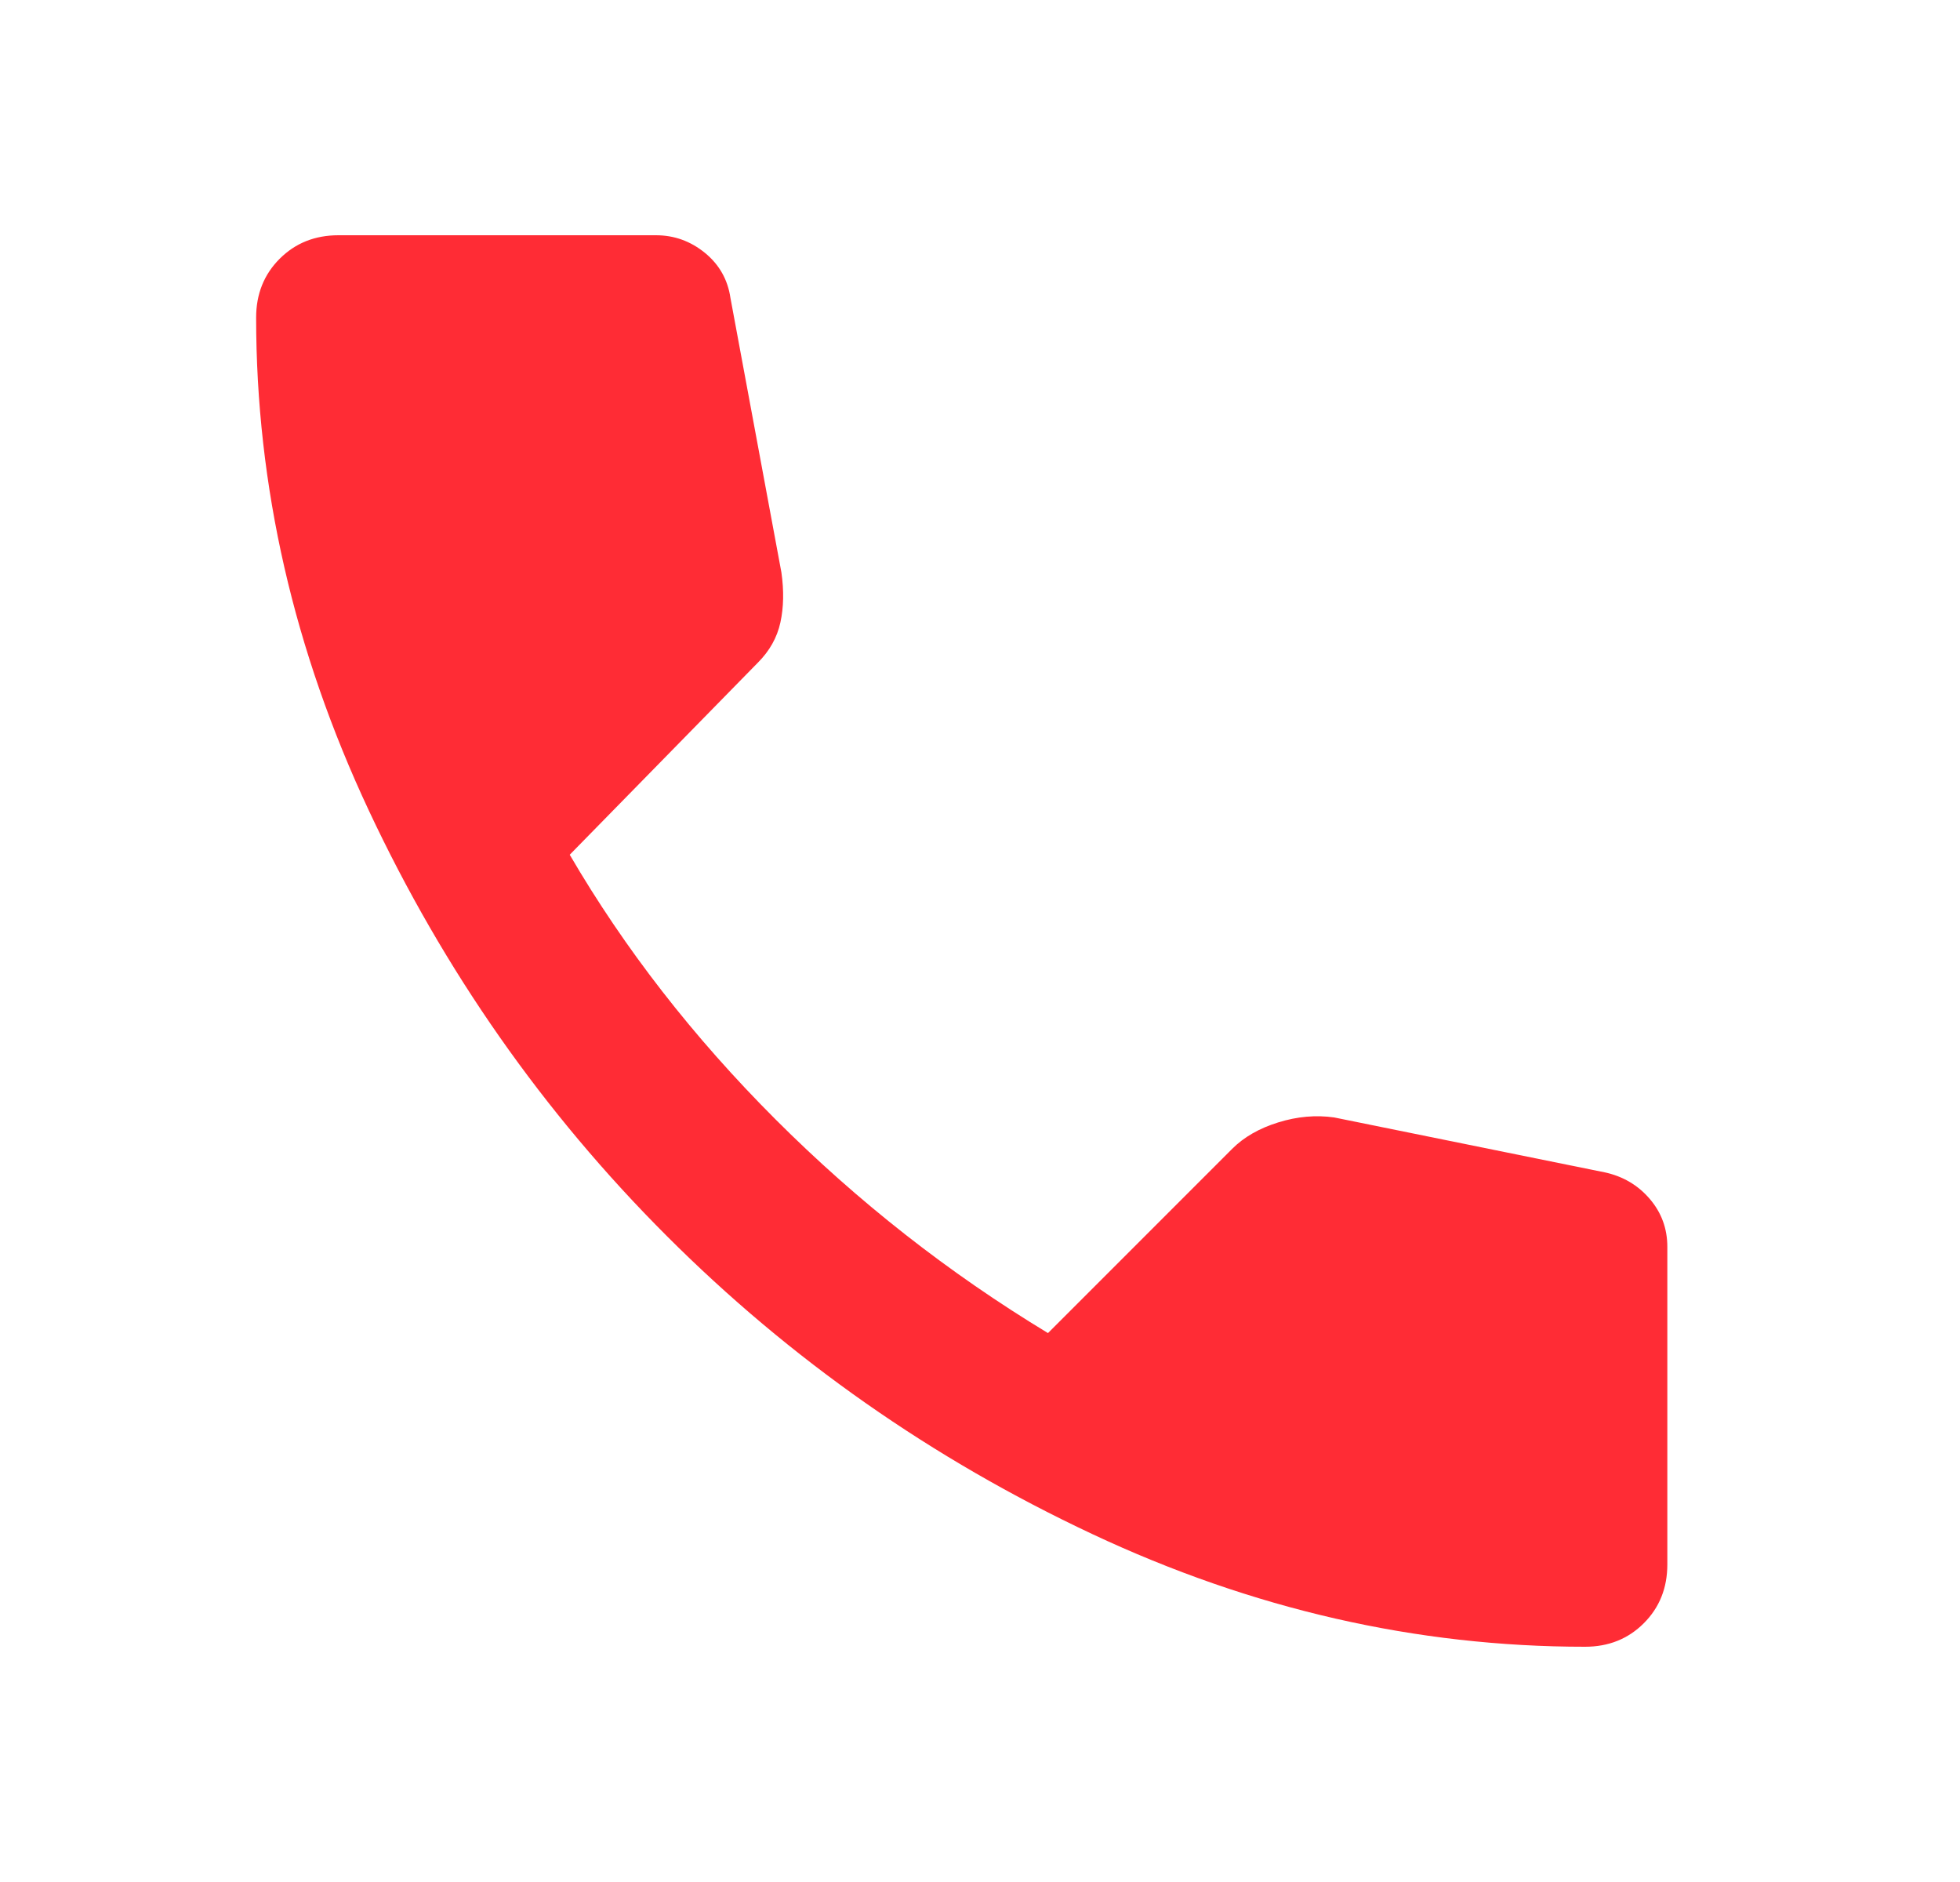
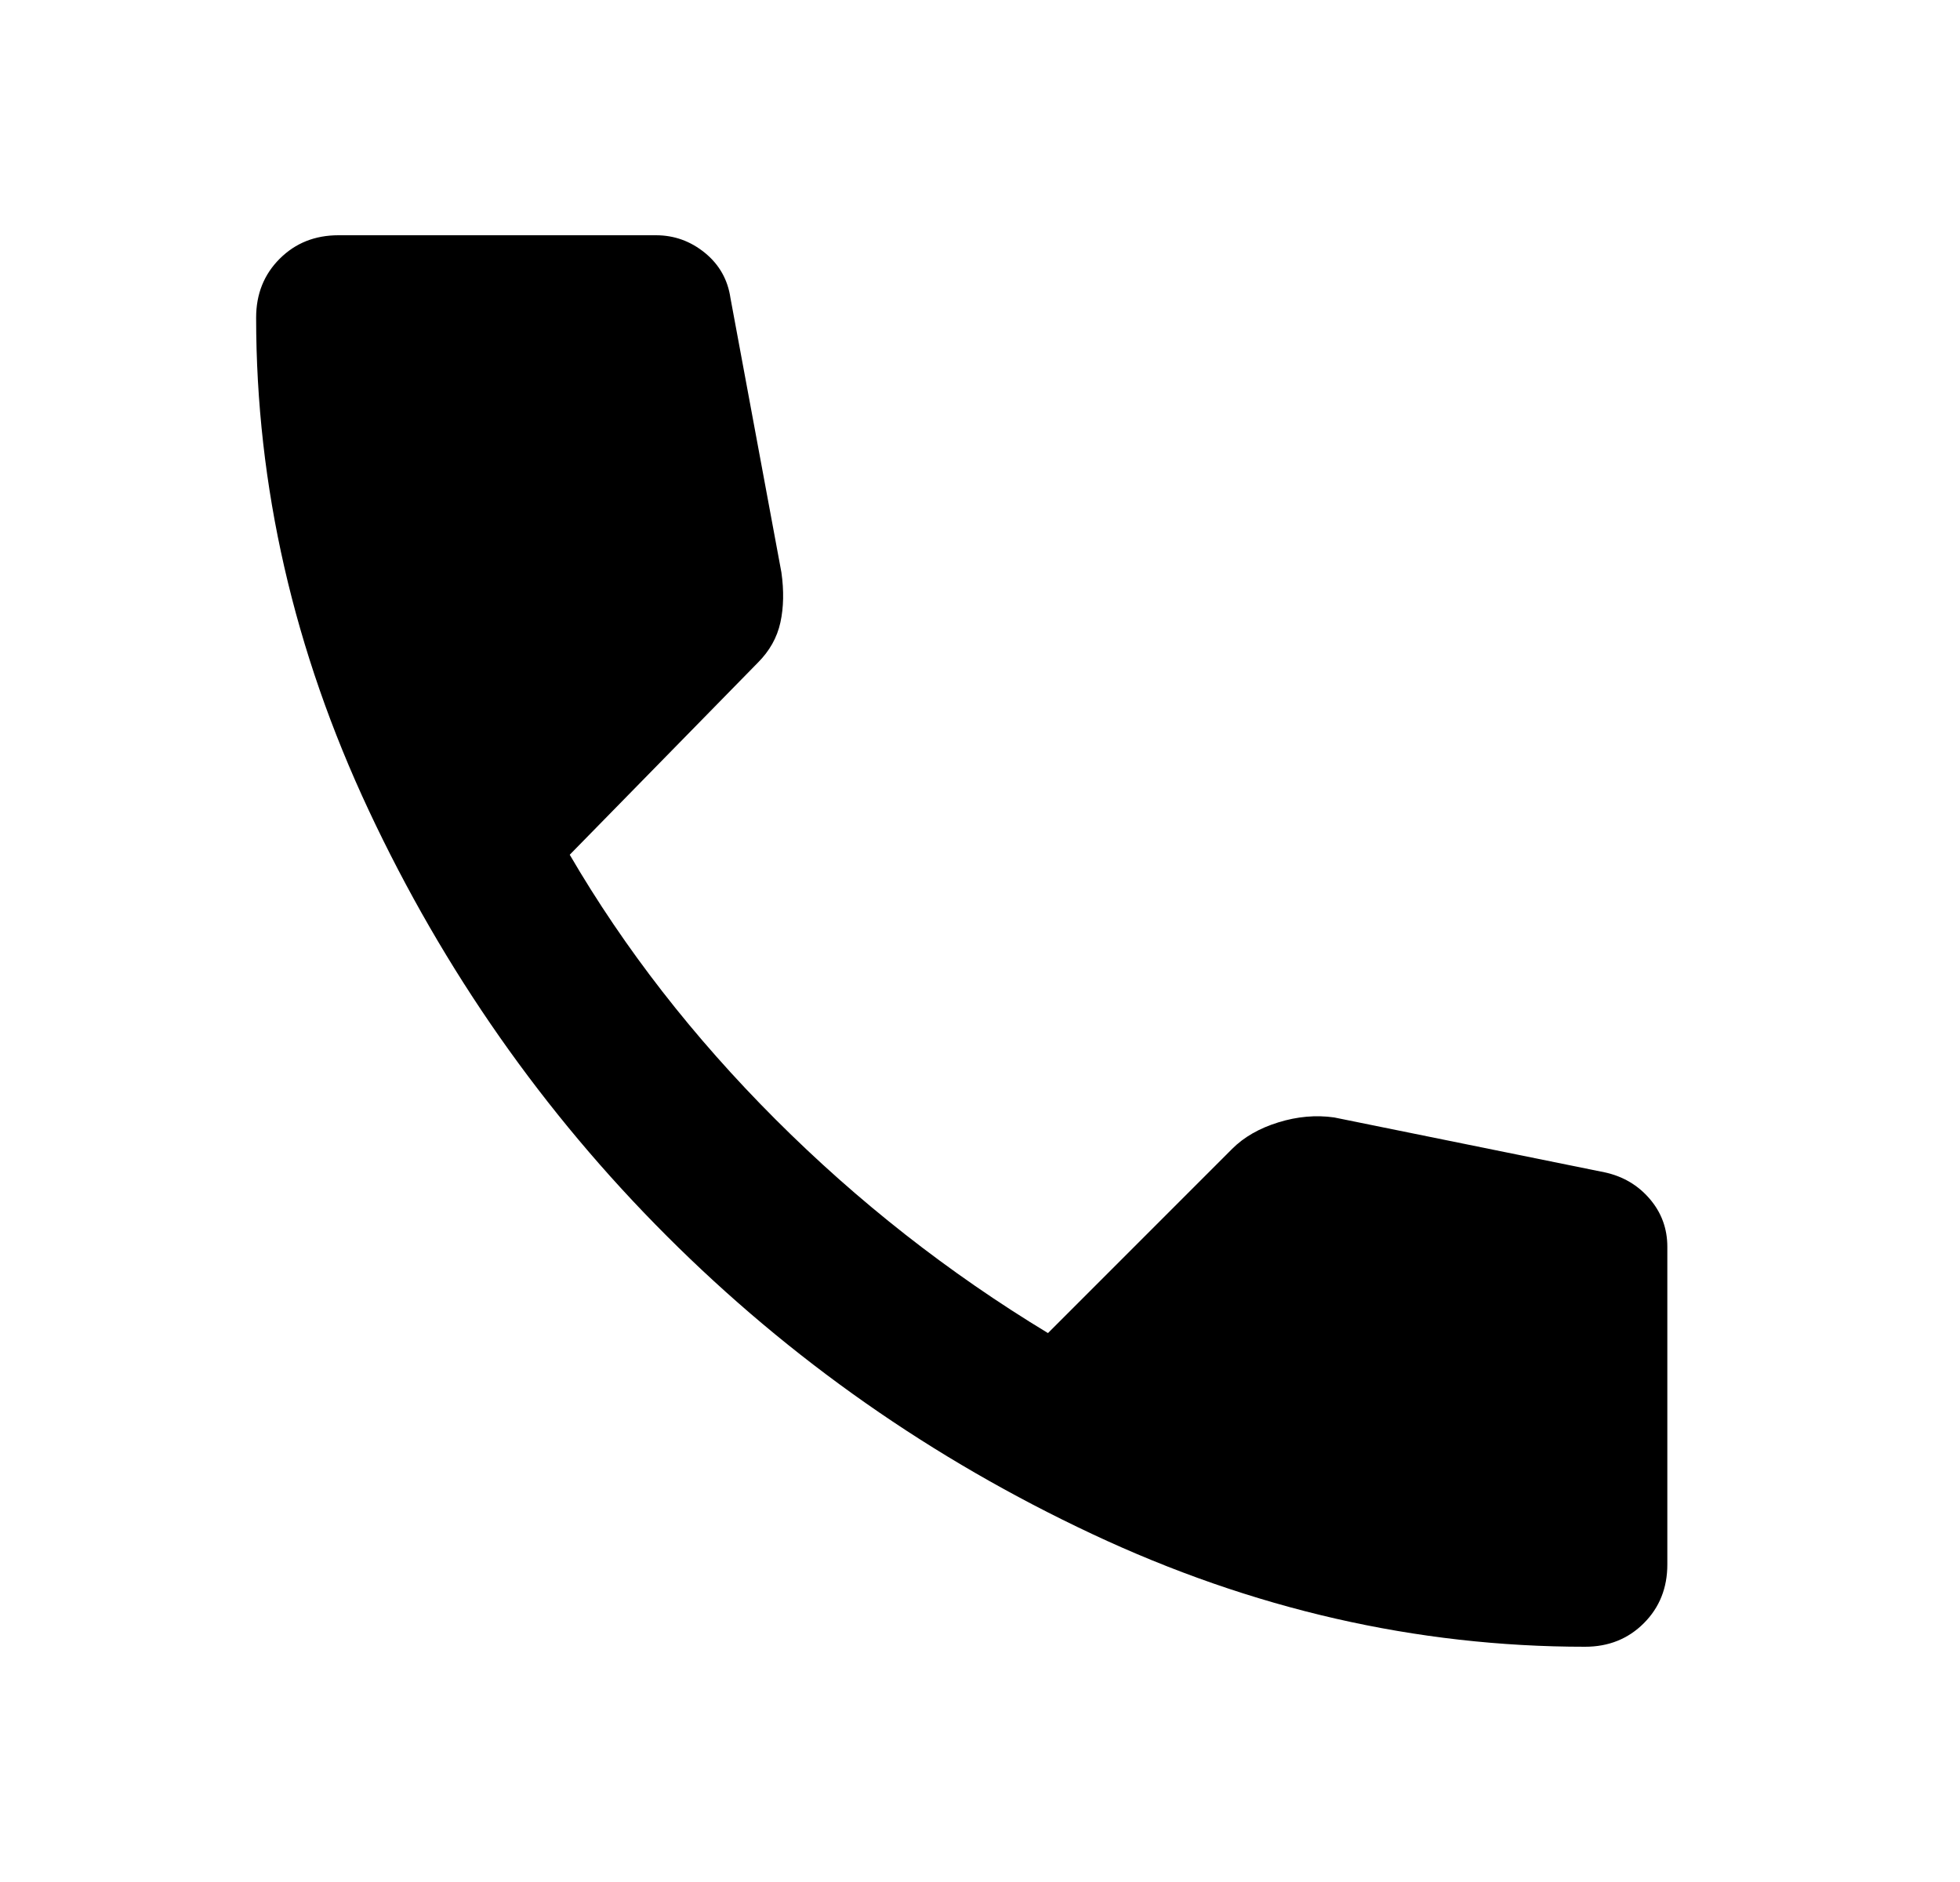
- <svg xmlns="http://www.w3.org/2000/svg" width="25" height="24" viewBox="0 0 25 24" fill="none">
-   <path d="M20.217 21C18.067 21 15.971 20.521 13.93 19.562C11.888 18.603 10.08 17.337 8.505 15.762C6.929 14.187 5.663 12.379 4.705 10.337C3.747 8.295 3.267 6.199 3.267 4.05C3.267 3.75 3.367 3.5 3.567 3.3C3.767 3.1 4.017 3 4.317 3H8.367C8.6 3 8.808 3.075 8.992 3.225C9.175 3.375 9.283 3.567 9.317 3.8L9.967 7.3C10 7.533 9.996 7.746 9.954 7.938C9.912 8.13 9.816 8.301 9.667 8.45L7.267 10.9C7.967 12.1 8.842 13.225 9.892 14.275C10.942 15.325 12.1 16.233 13.367 17L15.717 14.65C15.867 14.5 16.063 14.388 16.305 14.313C16.547 14.238 16.784 14.217 17.017 14.25L20.467 14.95C20.7 15 20.892 15.113 21.042 15.288C21.192 15.463 21.267 15.667 21.267 15.9V19.95C21.267 20.25 21.167 20.5 20.967 20.7C20.767 20.9 20.517 21 20.217 21Z" fill="#FF2C35" />
+ <svg xmlns="http://www.w3.org/2000/svg" width="25" height="24" viewBox="0 0 25 24" fill="currentColor">
+   <path d="M20.217 21C18.067 21 15.971 20.521 13.93 19.562C11.888 18.603 10.08 17.337 8.505 15.762C6.929 14.187 5.663 12.379 4.705 10.337C3.747 8.295 3.267 6.199 3.267 4.05C3.267 3.75 3.367 3.5 3.567 3.3C3.767 3.1 4.017 3 4.317 3H8.367C8.6 3 8.808 3.075 8.992 3.225C9.175 3.375 9.283 3.567 9.317 3.8L9.967 7.3C10 7.533 9.996 7.746 9.954 7.938C9.912 8.13 9.816 8.301 9.667 8.45L7.267 10.9C7.967 12.1 8.842 13.225 9.892 14.275C10.942 15.325 12.1 16.233 13.367 17L15.717 14.65C15.867 14.5 16.063 14.388 16.305 14.313C16.547 14.238 16.784 14.217 17.017 14.25L20.467 14.95C20.7 15 20.892 15.113 21.042 15.288C21.192 15.463 21.267 15.667 21.267 15.9V19.95C21.267 20.25 21.167 20.5 20.967 20.7C20.767 20.9 20.517 21 20.217 21Z" fill="currentColor" />
</svg>
